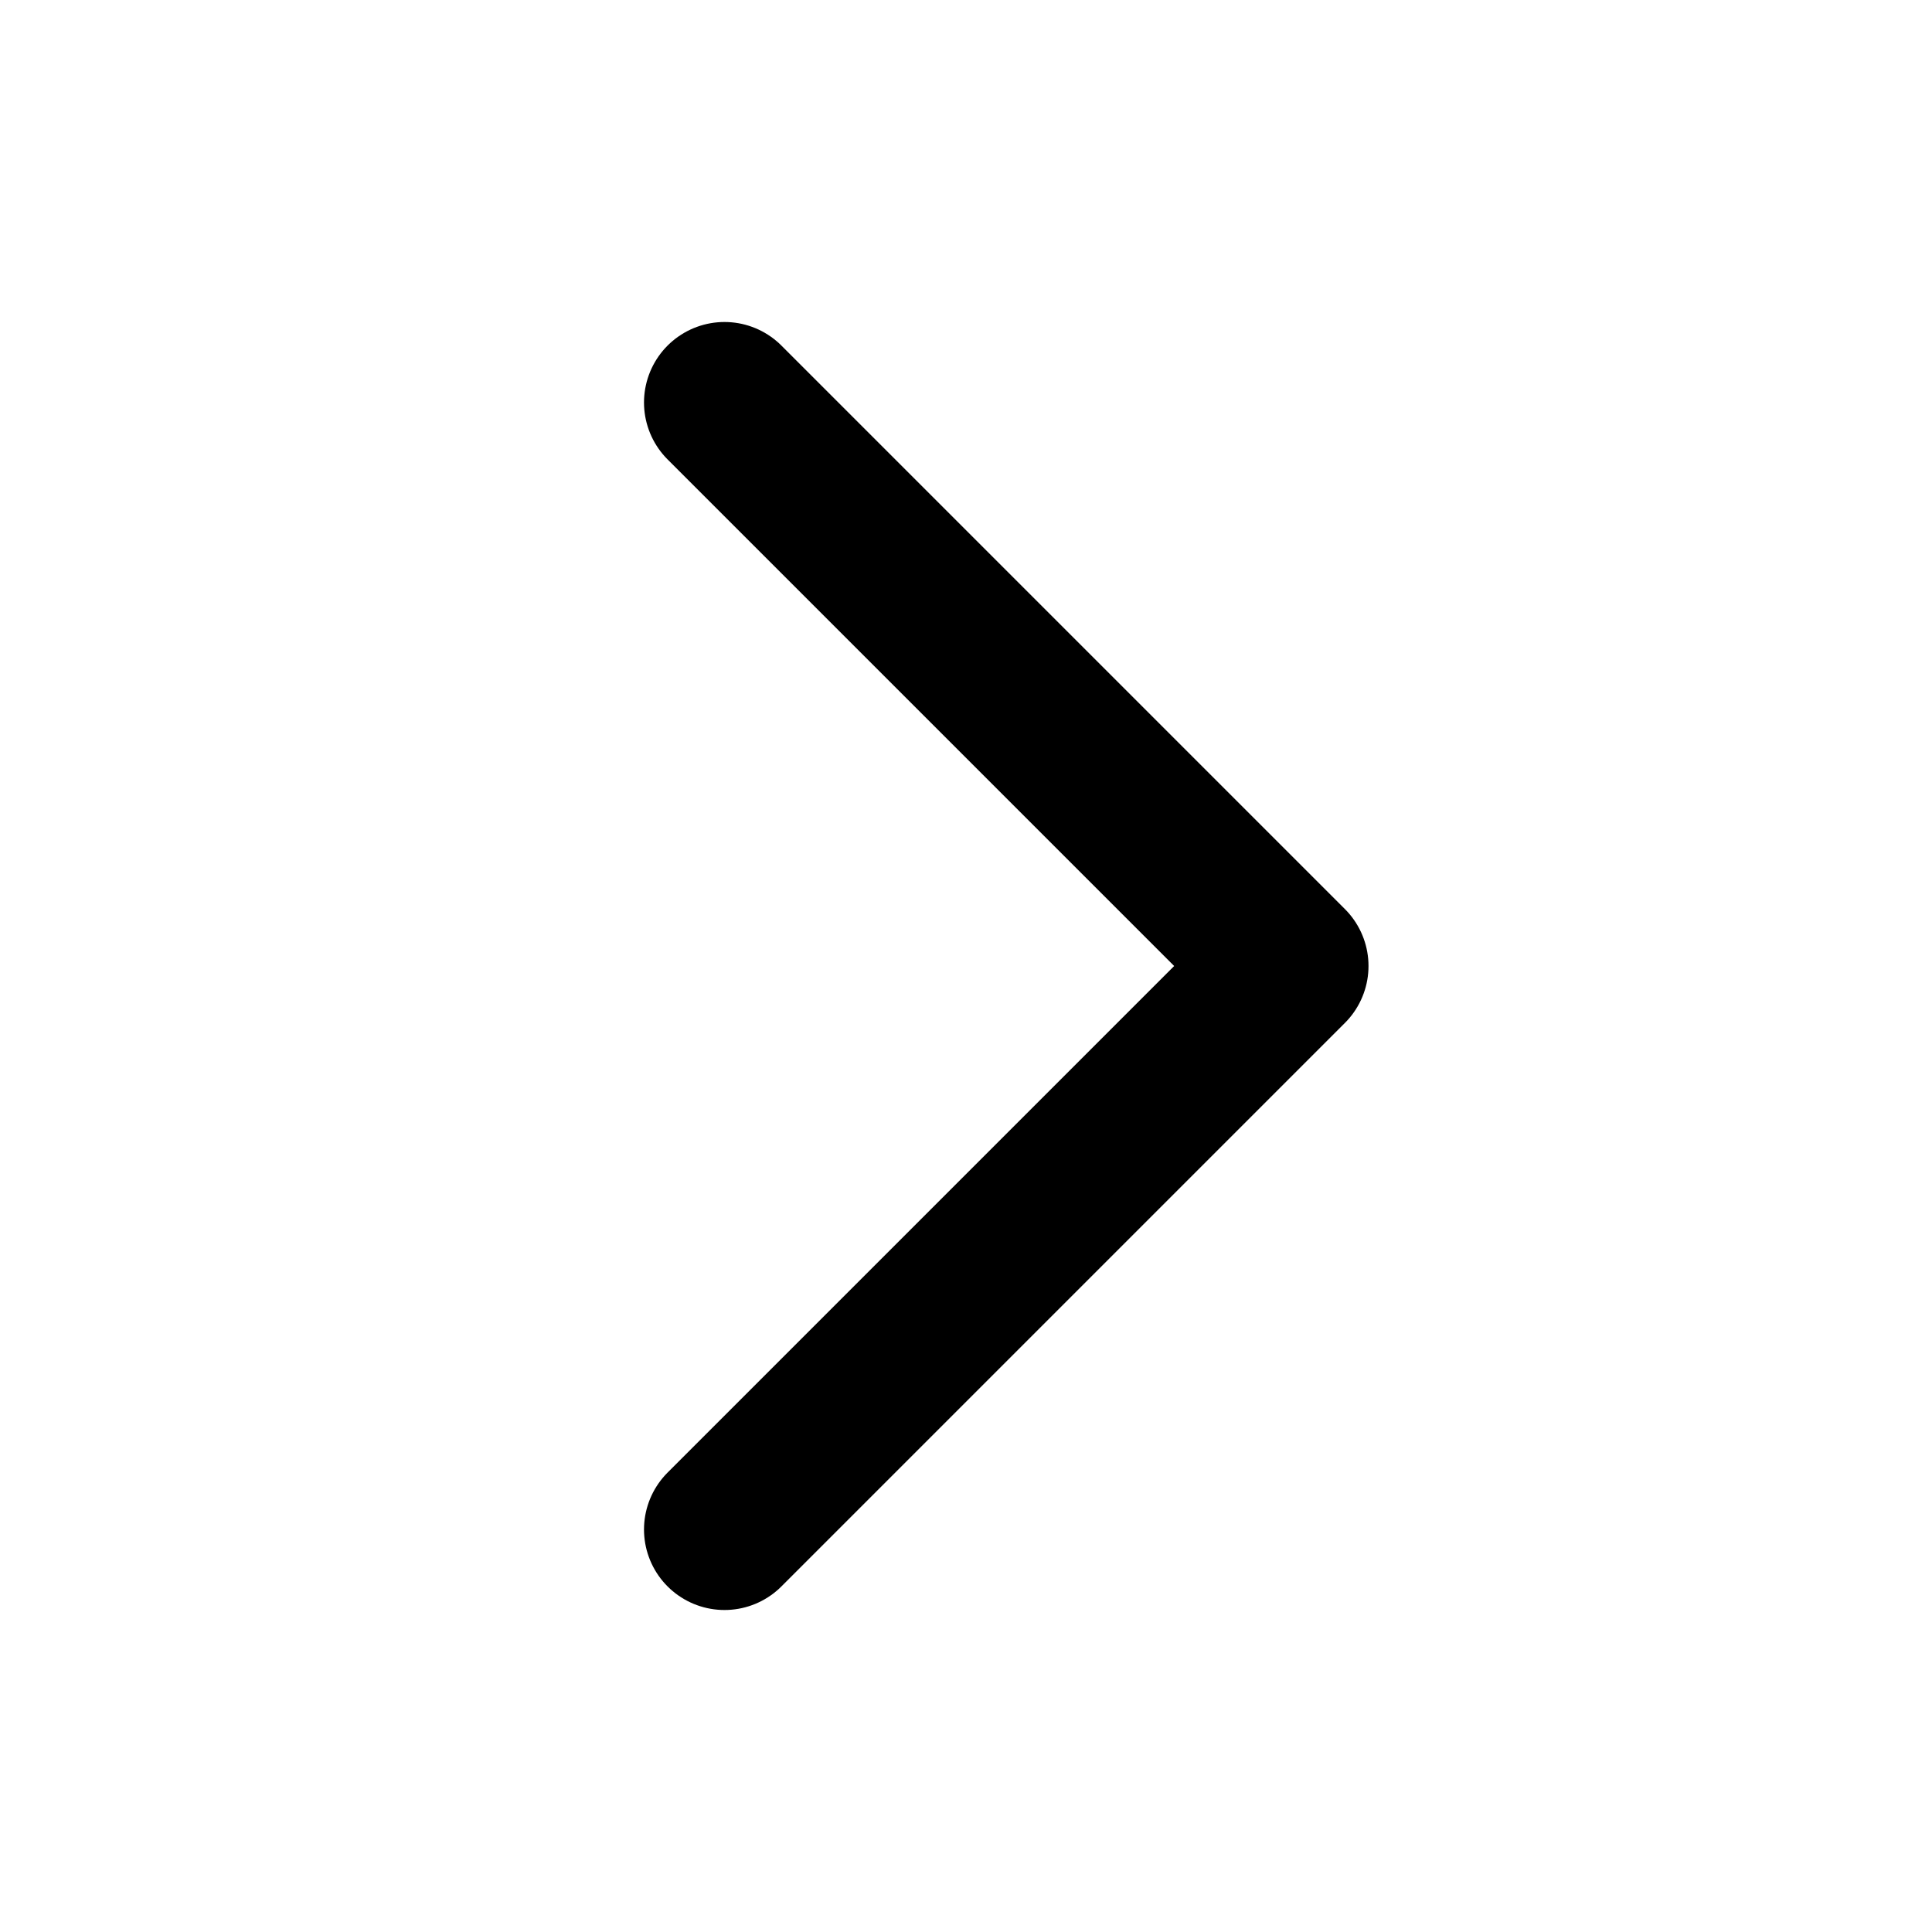
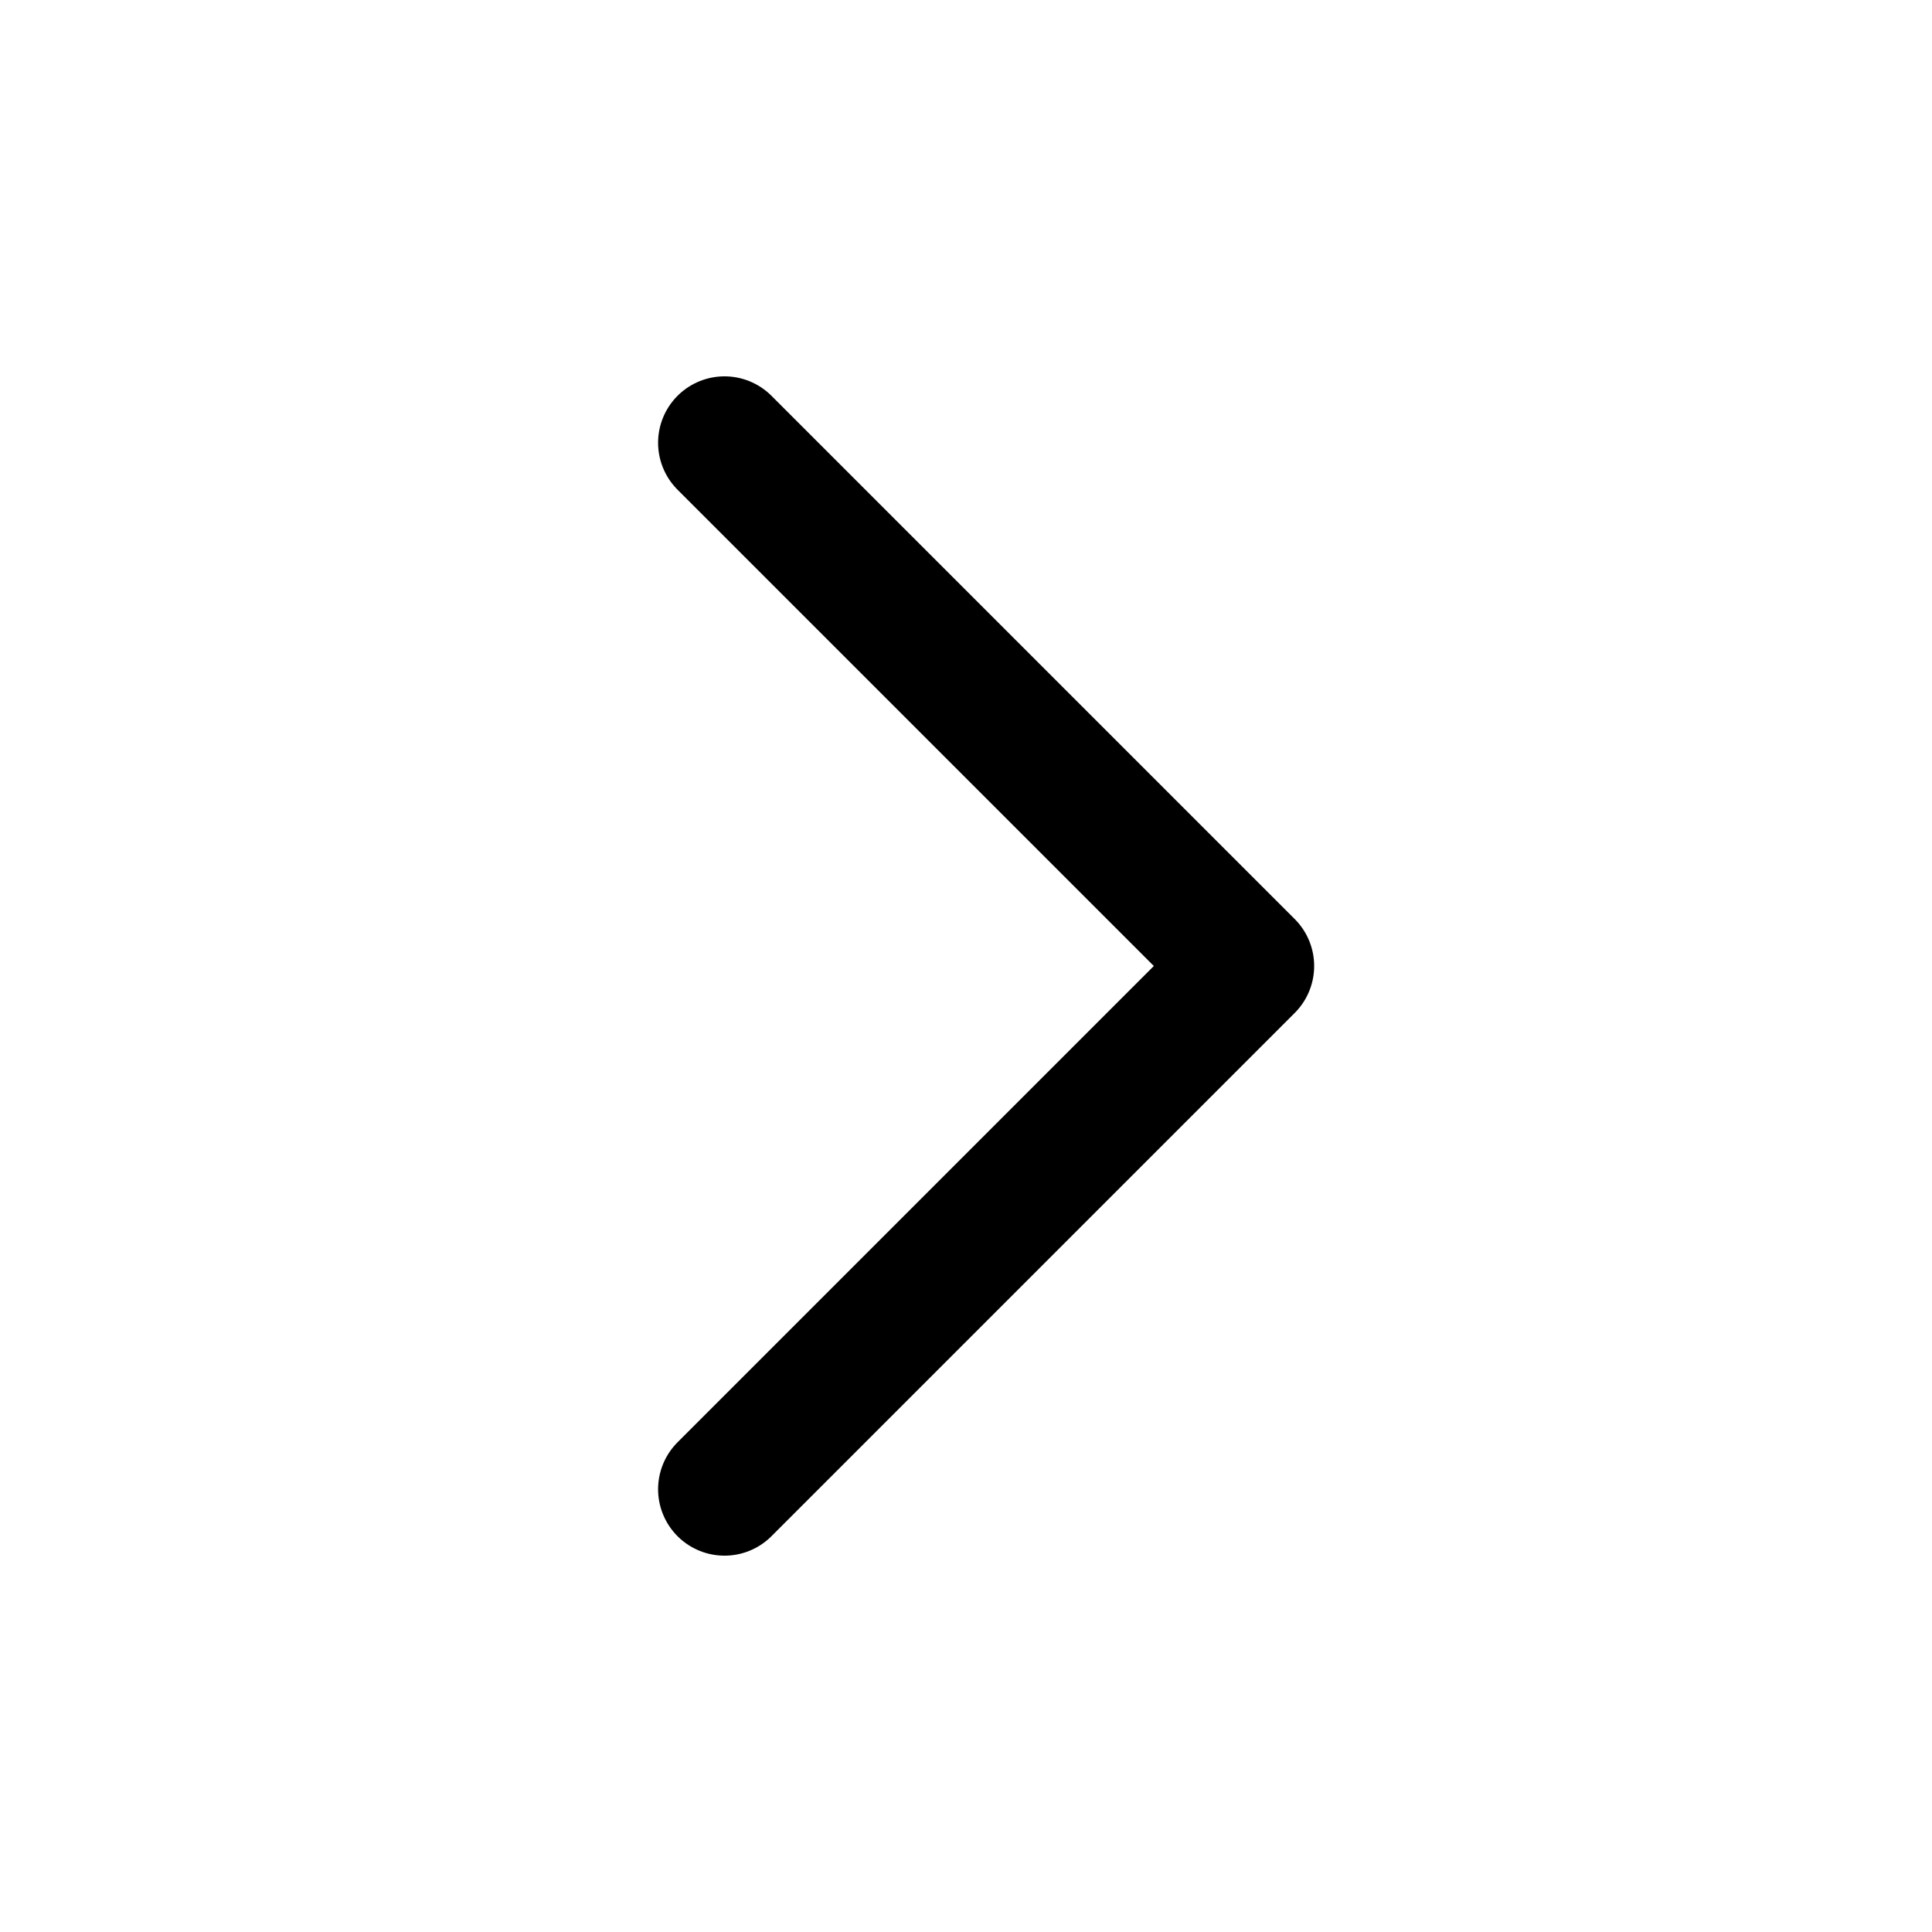
- <svg xmlns="http://www.w3.org/2000/svg" width="32" height="32" viewBox="0 0 24 24" fill="none" stroke="currentColor" stroke-width="2" stroke-linecap="round" stroke-linejoin="round" color="currentColor" role="img" aria-label="Chevron Right icon">
-   <path d="m9 5 7 7-7 7" />
+ <svg xmlns="http://www.w3.org/2000/svg" width="32" height="32" viewBox="0 0 24 24" fill="none" stroke="currentColor" stroke-width="1.65" stroke-linecap="round" stroke-linejoin="round" role="img" aria-label="Chevron Right">
+   <path d="m9 5.5 6.5 6.5L9 18.5" />
</svg>
